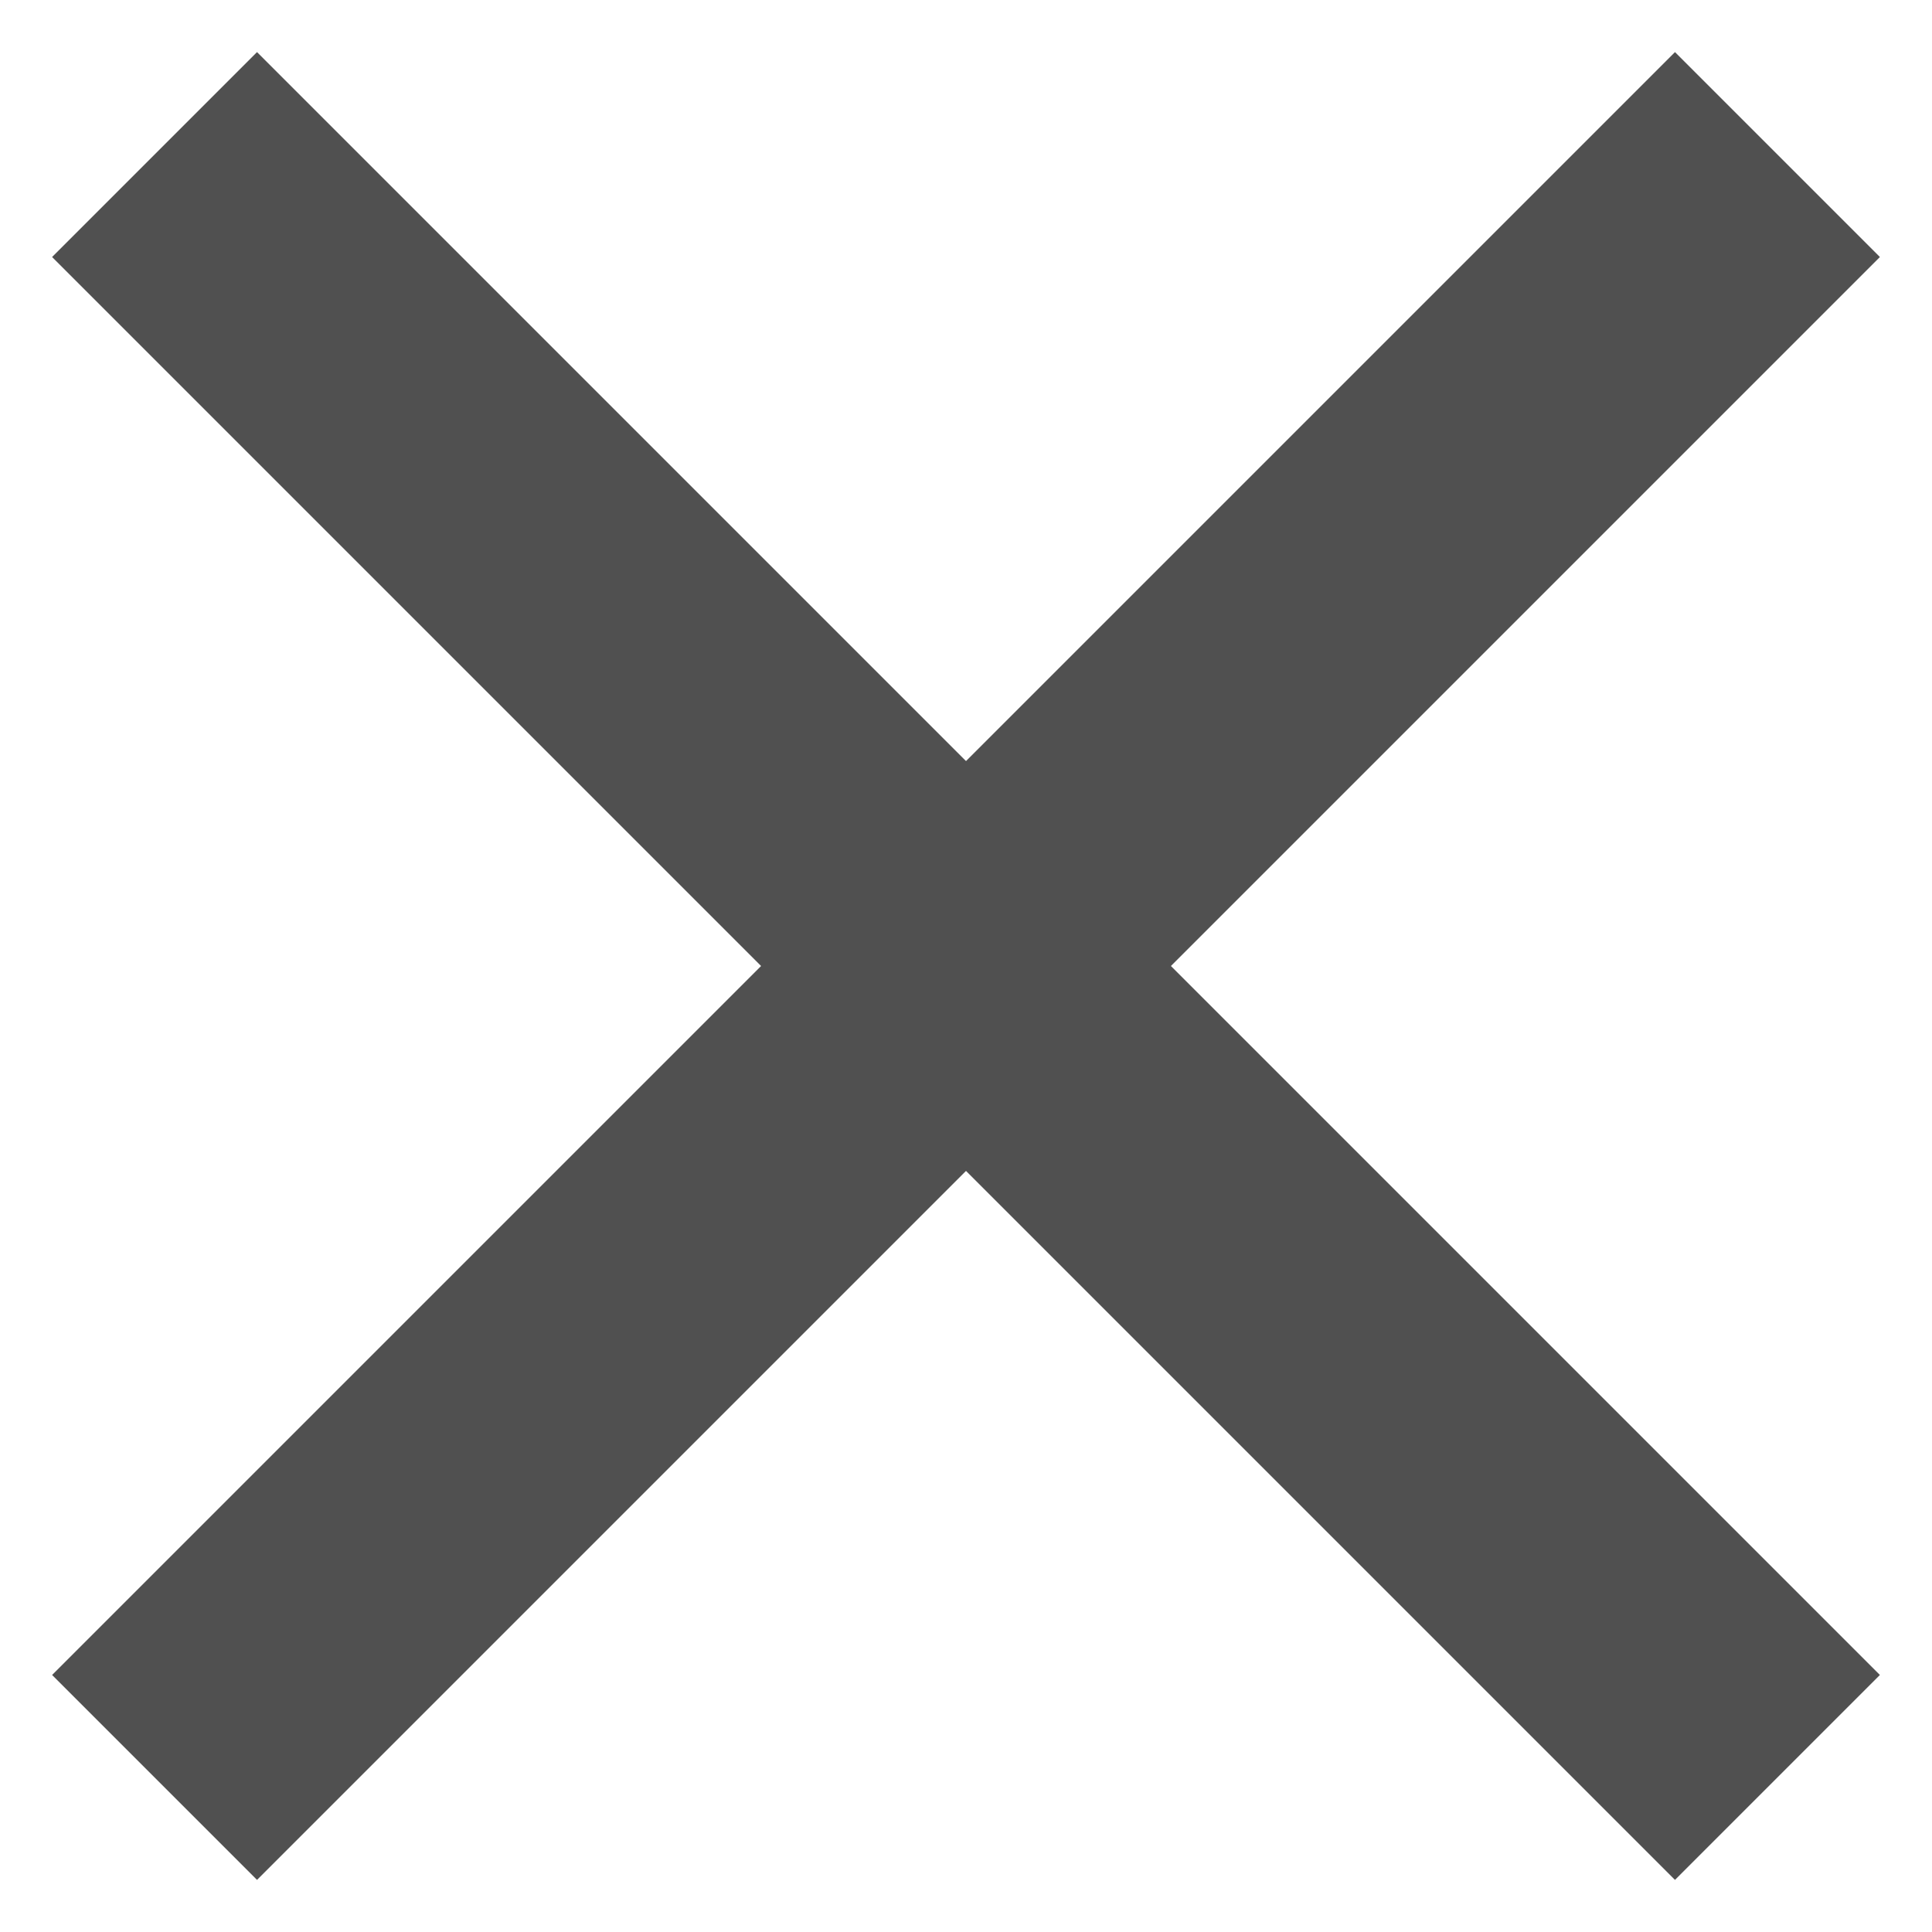
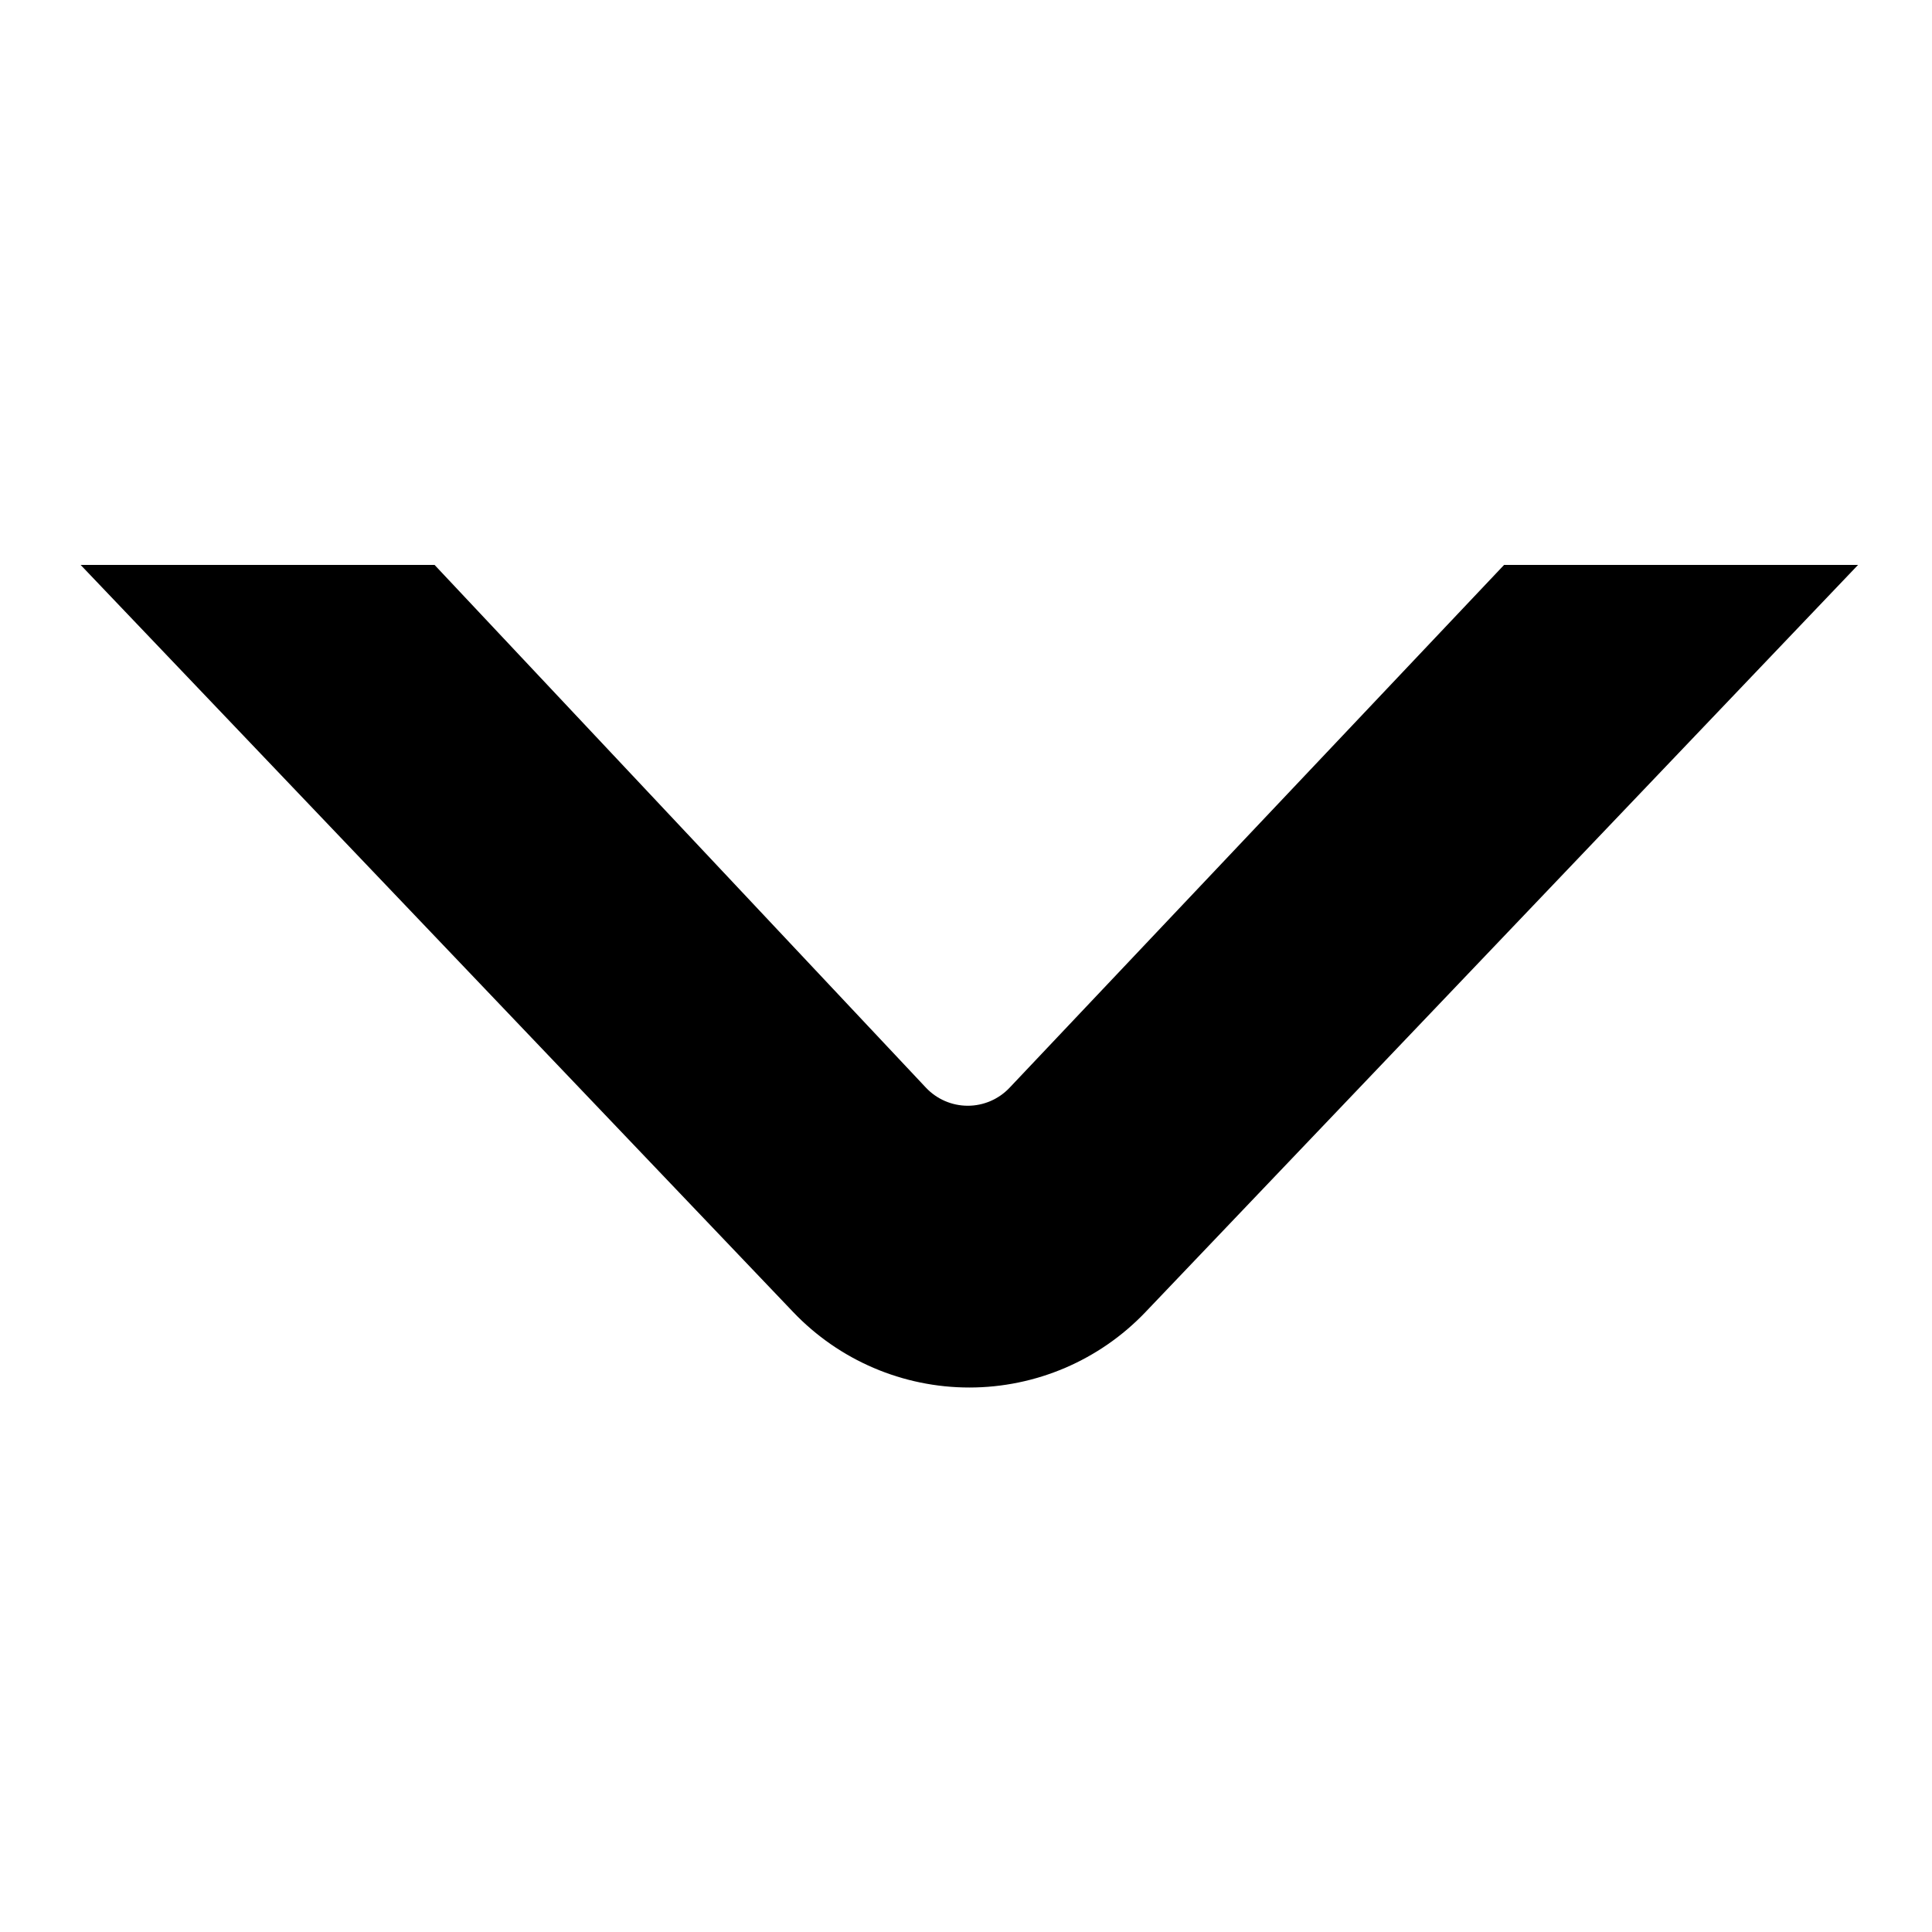
<svg xmlns="http://www.w3.org/2000/svg" viewBox="0 0 100 100">
-   <path d="m8 8 84 84" style="stroke:#505050;stroke-width:15" />
-   <path d="M8 92 92 8" style="stroke:#505050;stroke-width:15" />
+   <path d="m35.763 5.058 38.675 36.885a12.596 12.596 90 0 1 0 18.23L35.763 97.058v-18.32l27.055-25.431a2.975 2.975 90.09 0 0 .007-4.33L35.763 23.38Z" style="fill:#000;stroke-width:.286" transform="rotate(90 53.877 47.354)" />
</svg>
